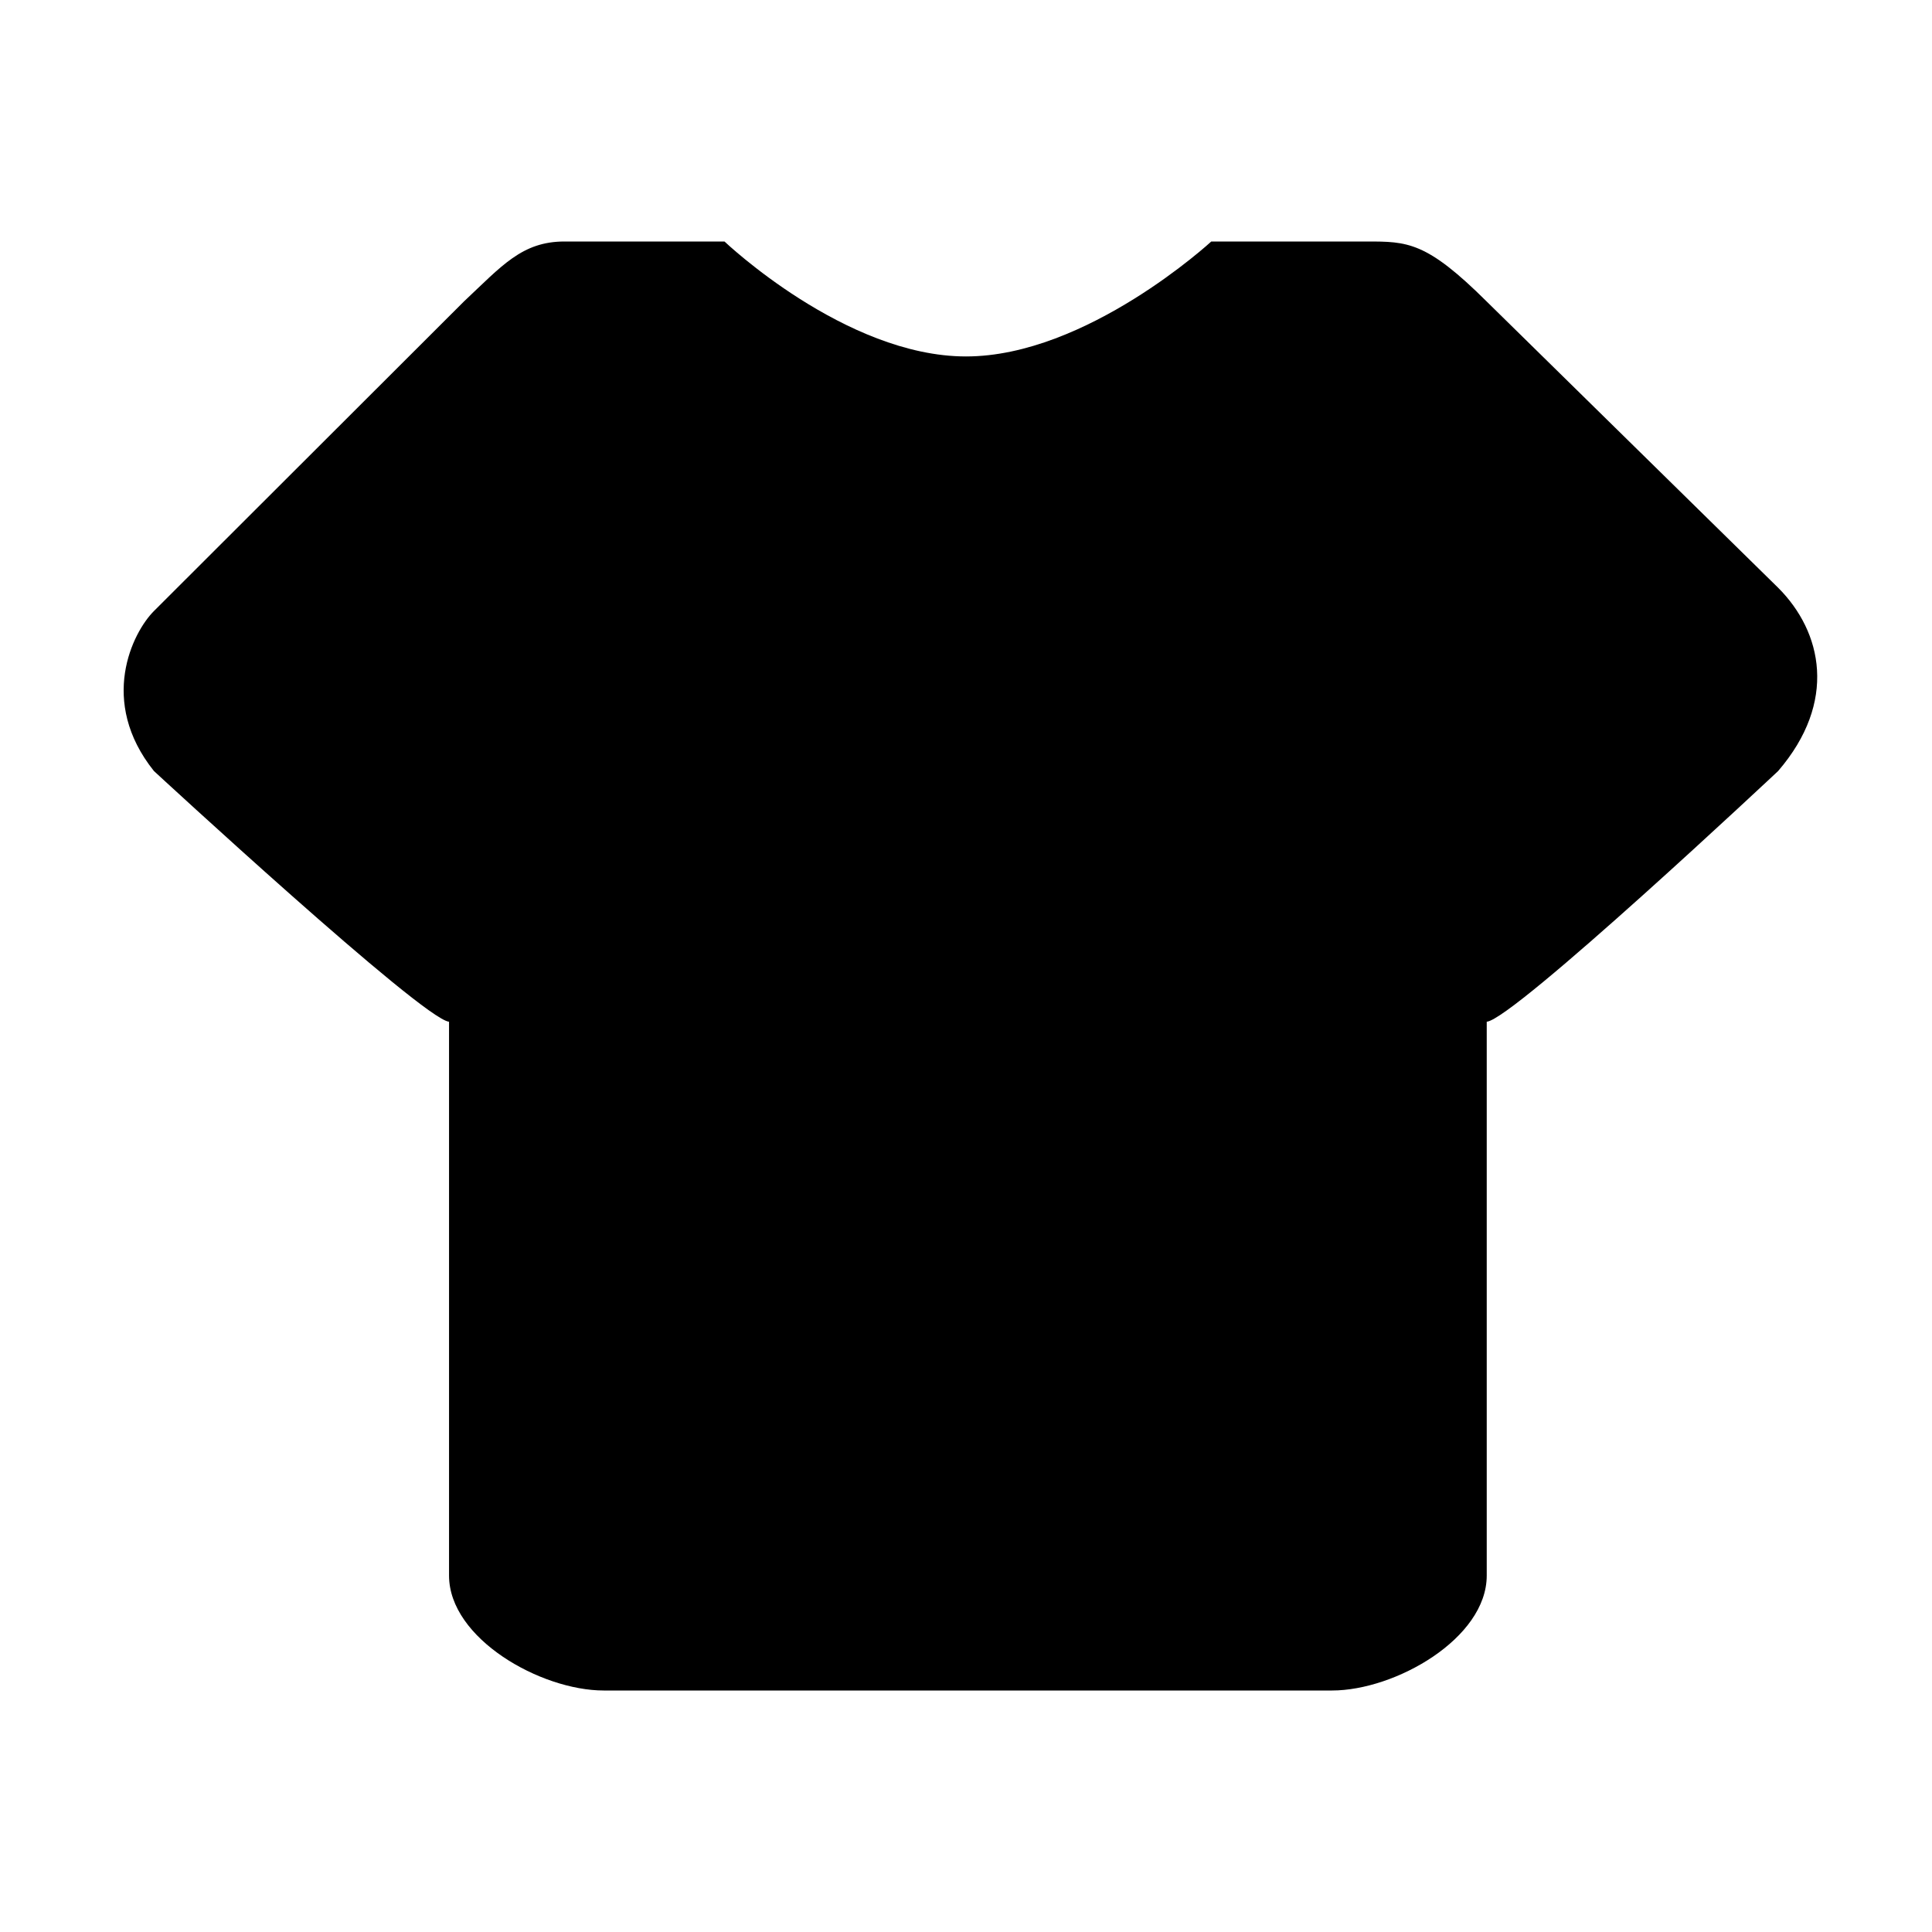
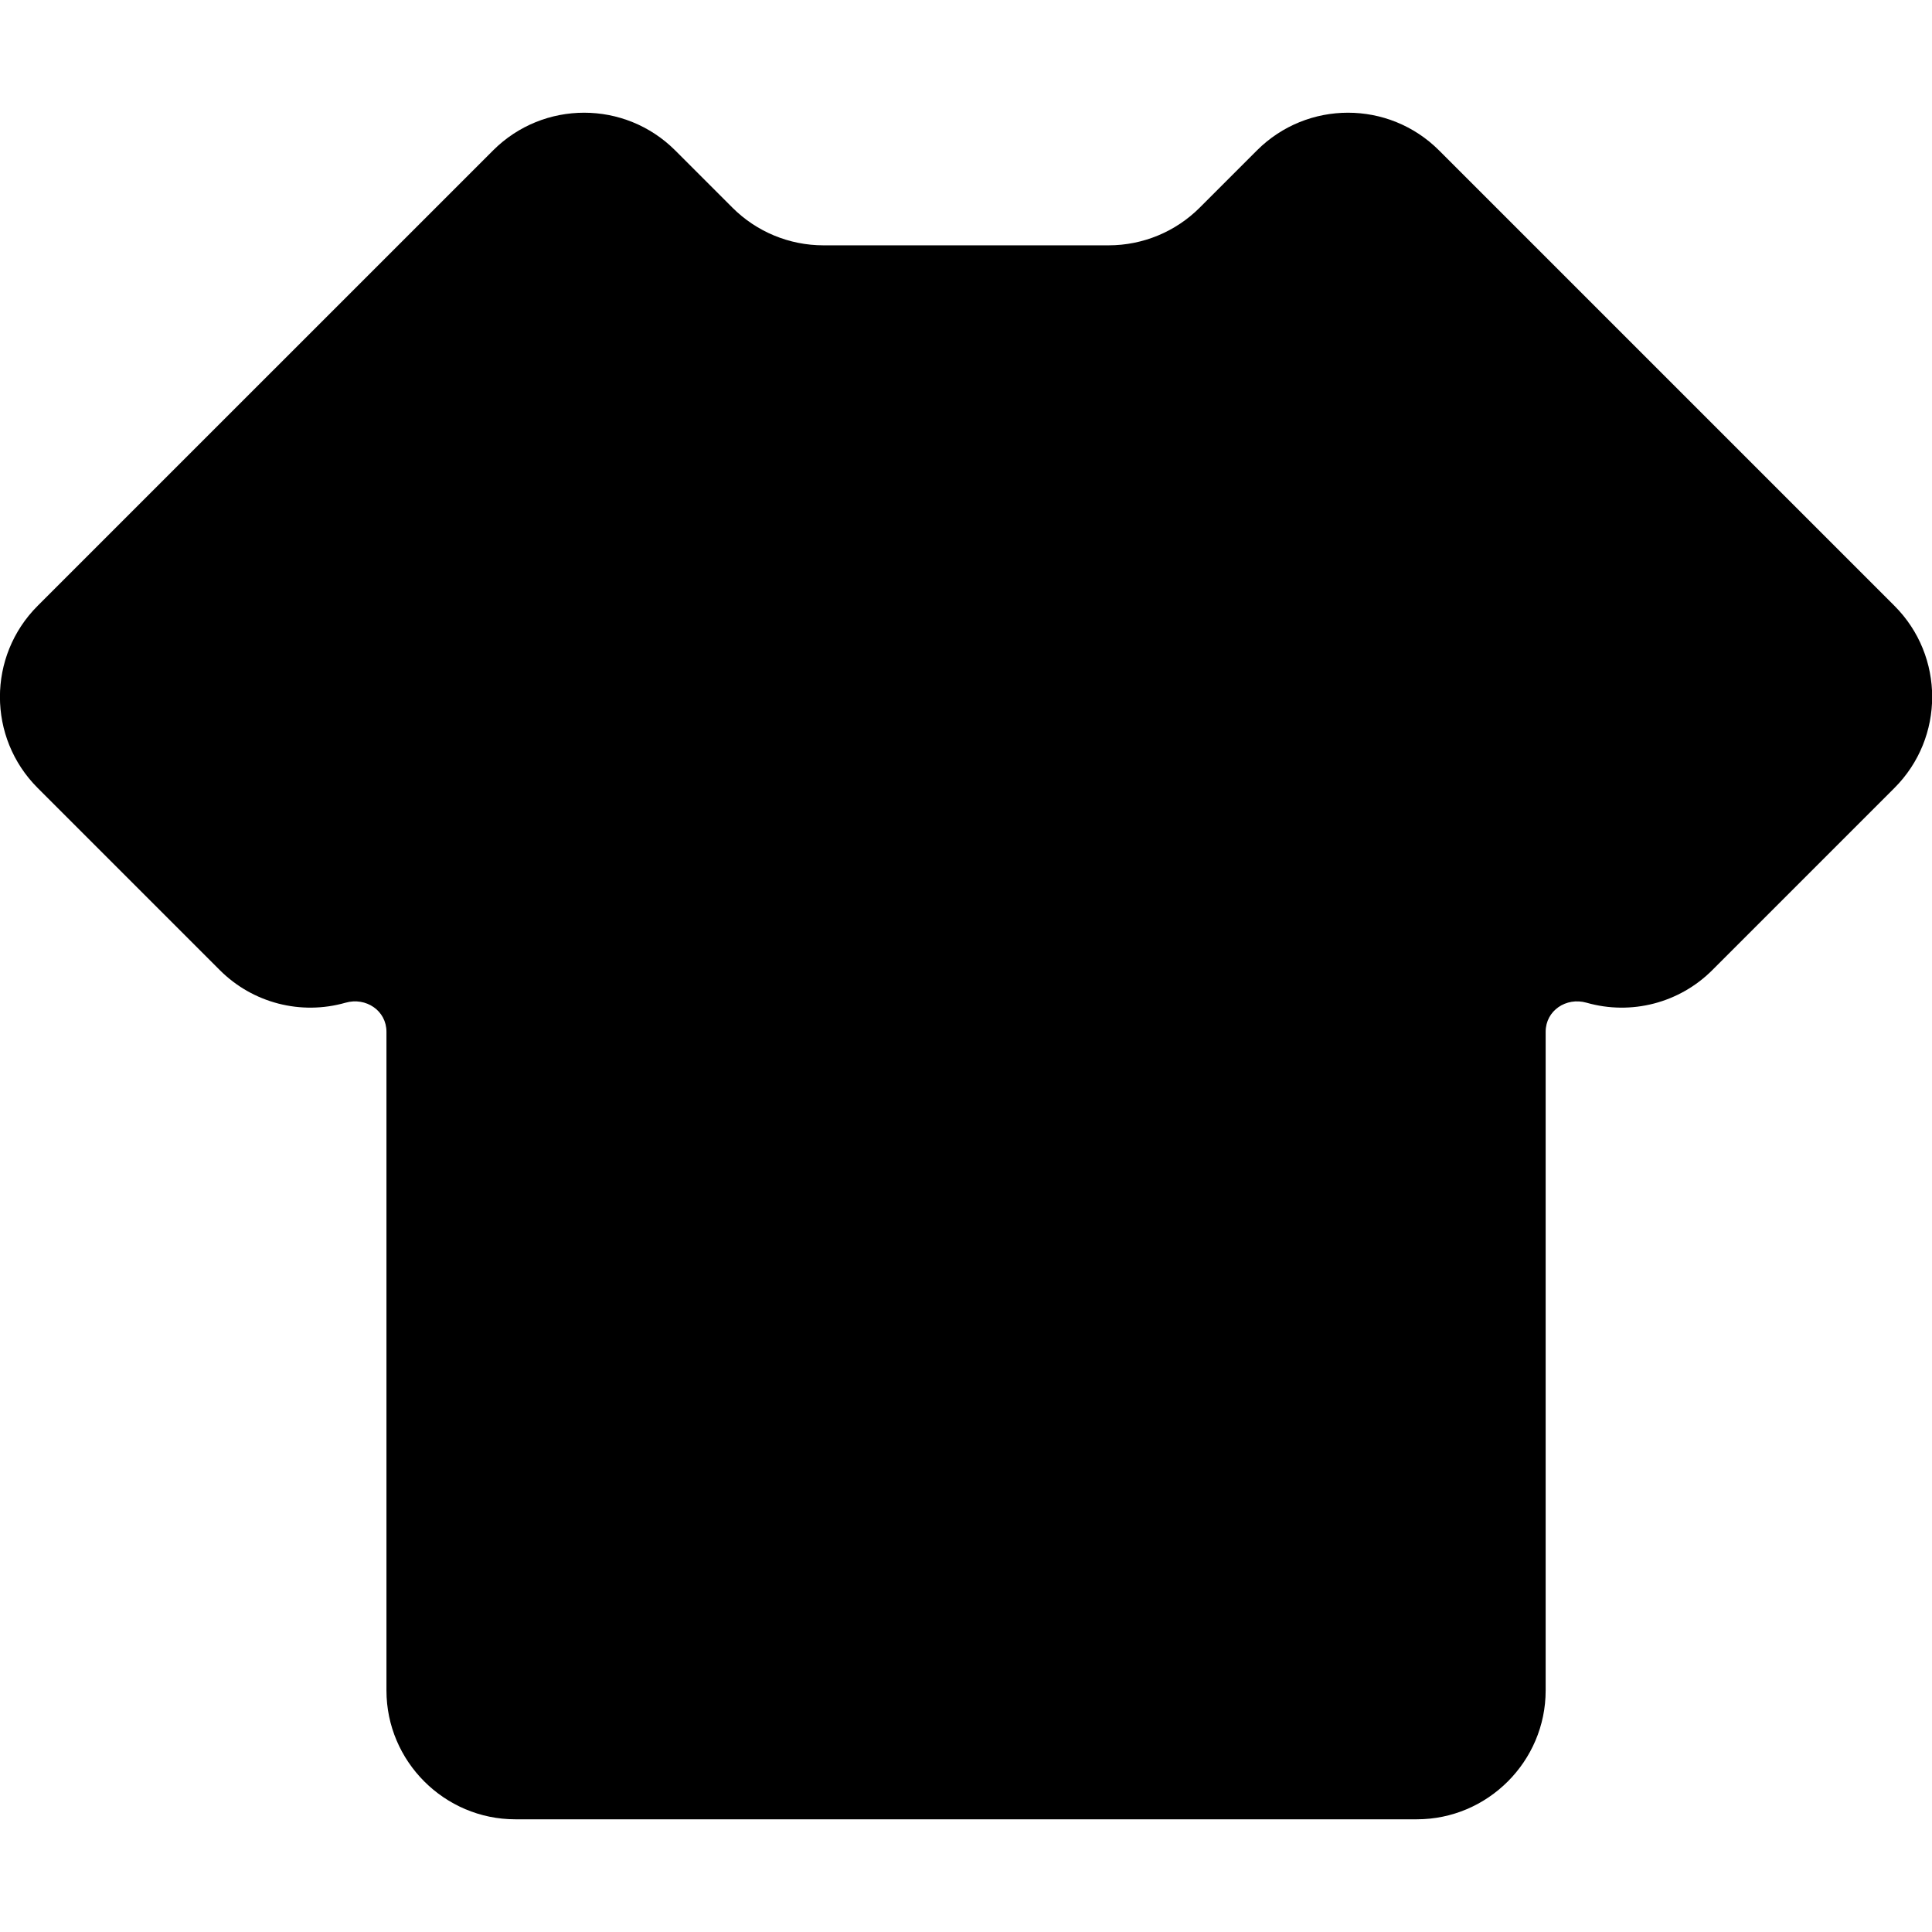
- <svg xmlns="http://www.w3.org/2000/svg" t="1503994829667" class="icon" style="" viewBox="0 0 1024 1024" version="1.1" p-id="9989" width="64" height="64">
+ <svg xmlns="http://www.w3.org/2000/svg" t="1517304322151" class="icon" style="" viewBox="0 0 1024 1024" version="1.1" p-id="6548" width="64" height="64">
  <defs>
    <style type="text/css" />
  </defs>
-   <path d="M788 159.831C756 128 746 128 724.38 128L642 128C642 128 576 188.923 512 188.923 448 188.923 384 128 384 128L299.205 128C276.63 128 266 140.923 245.847 159.831L81.583 323.872C70.244 335.196 52 371.692 81.583 408.655 81.583 408.655 224.024 540.298 238 541.538L238 835.077C238 868.452 286.579 896 320 896L706 896C739.42 896 788 868.452 788 835.077L788 541.538C802.145 540.386 942.449 408.655 942.449 408.655 974 372 965.851 334.884 942.449 311.513L788 159.831Z" p-id="9990" />
+   <path d="M1004.094 321.092L762.737 79.735a68.267 68.267 0 0 0-96.546 0l-30.293 30.293a68.284 68.284 0 0 1-48.265 20.002h-151.194a68.181 68.181 0 0 1-48.265-20.002l-30.293-30.293a68.267 68.267 0 0 0-96.546 0L19.962 321.092a68.267 68.267 0 0 0 0 96.546l96.546 96.546a67.84 67.84 0 0 0 66.645 17.271c10.803-3.072 21.675 4.181 21.675 15.411V896c0 37.547 30.72 68.267 68.267 68.267h477.867c37.547 0 68.267-30.72 68.267-68.267V546.867c0-11.23 10.871-18.483 21.675-15.411a67.84 67.84 0 0 0 66.645-17.271l96.546-96.546a68.267 68.267 0 0 0 0-96.546z" p-id="6549" />
</svg>
